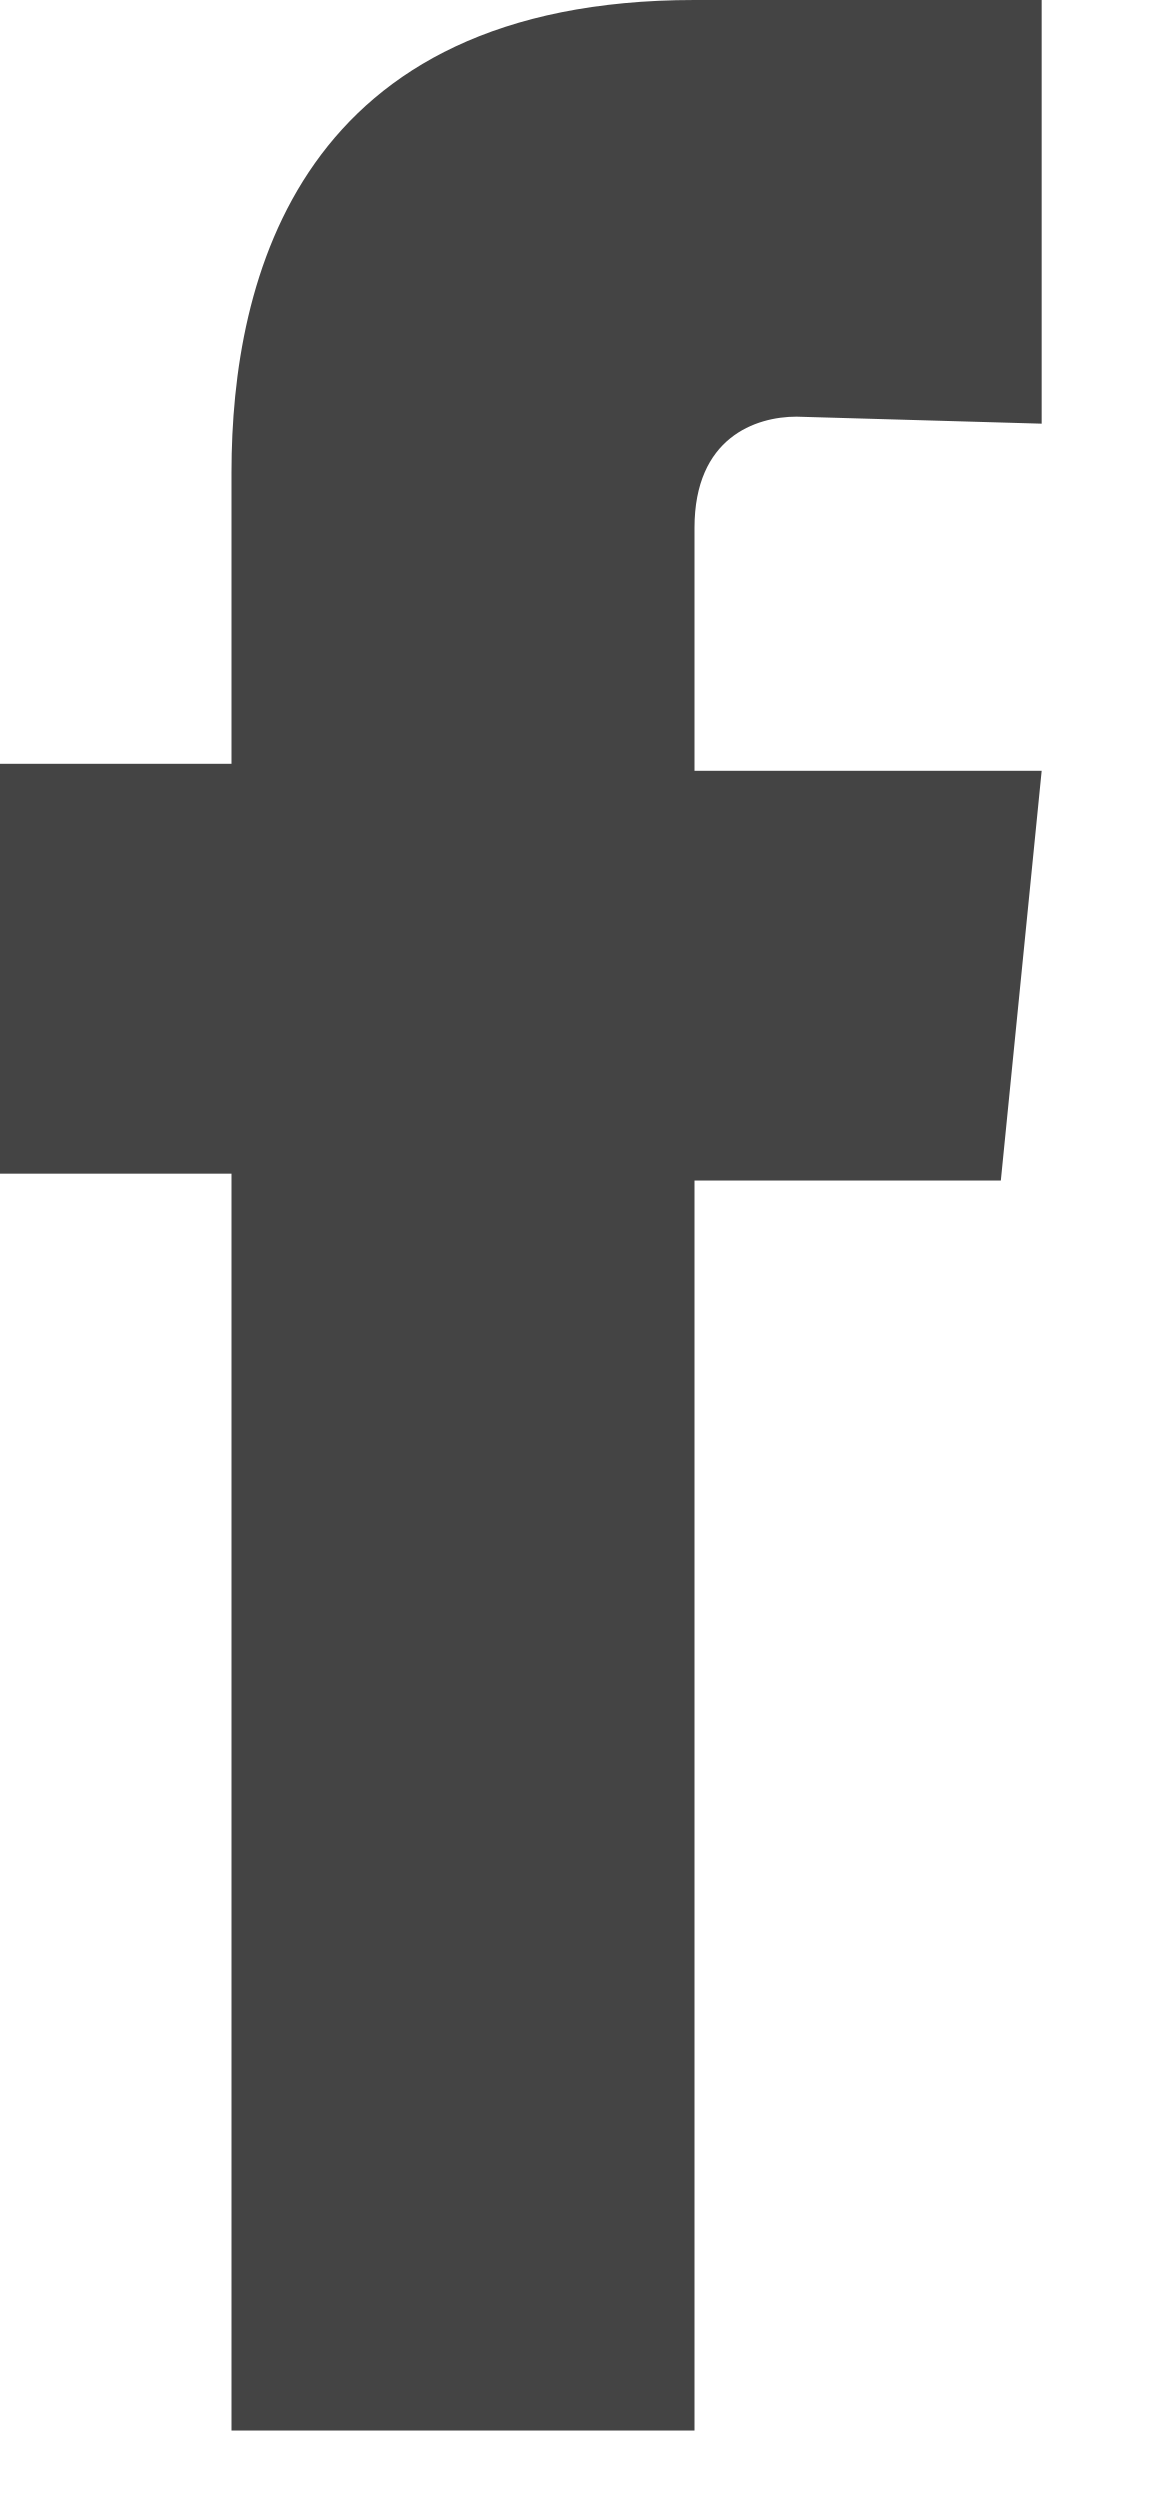
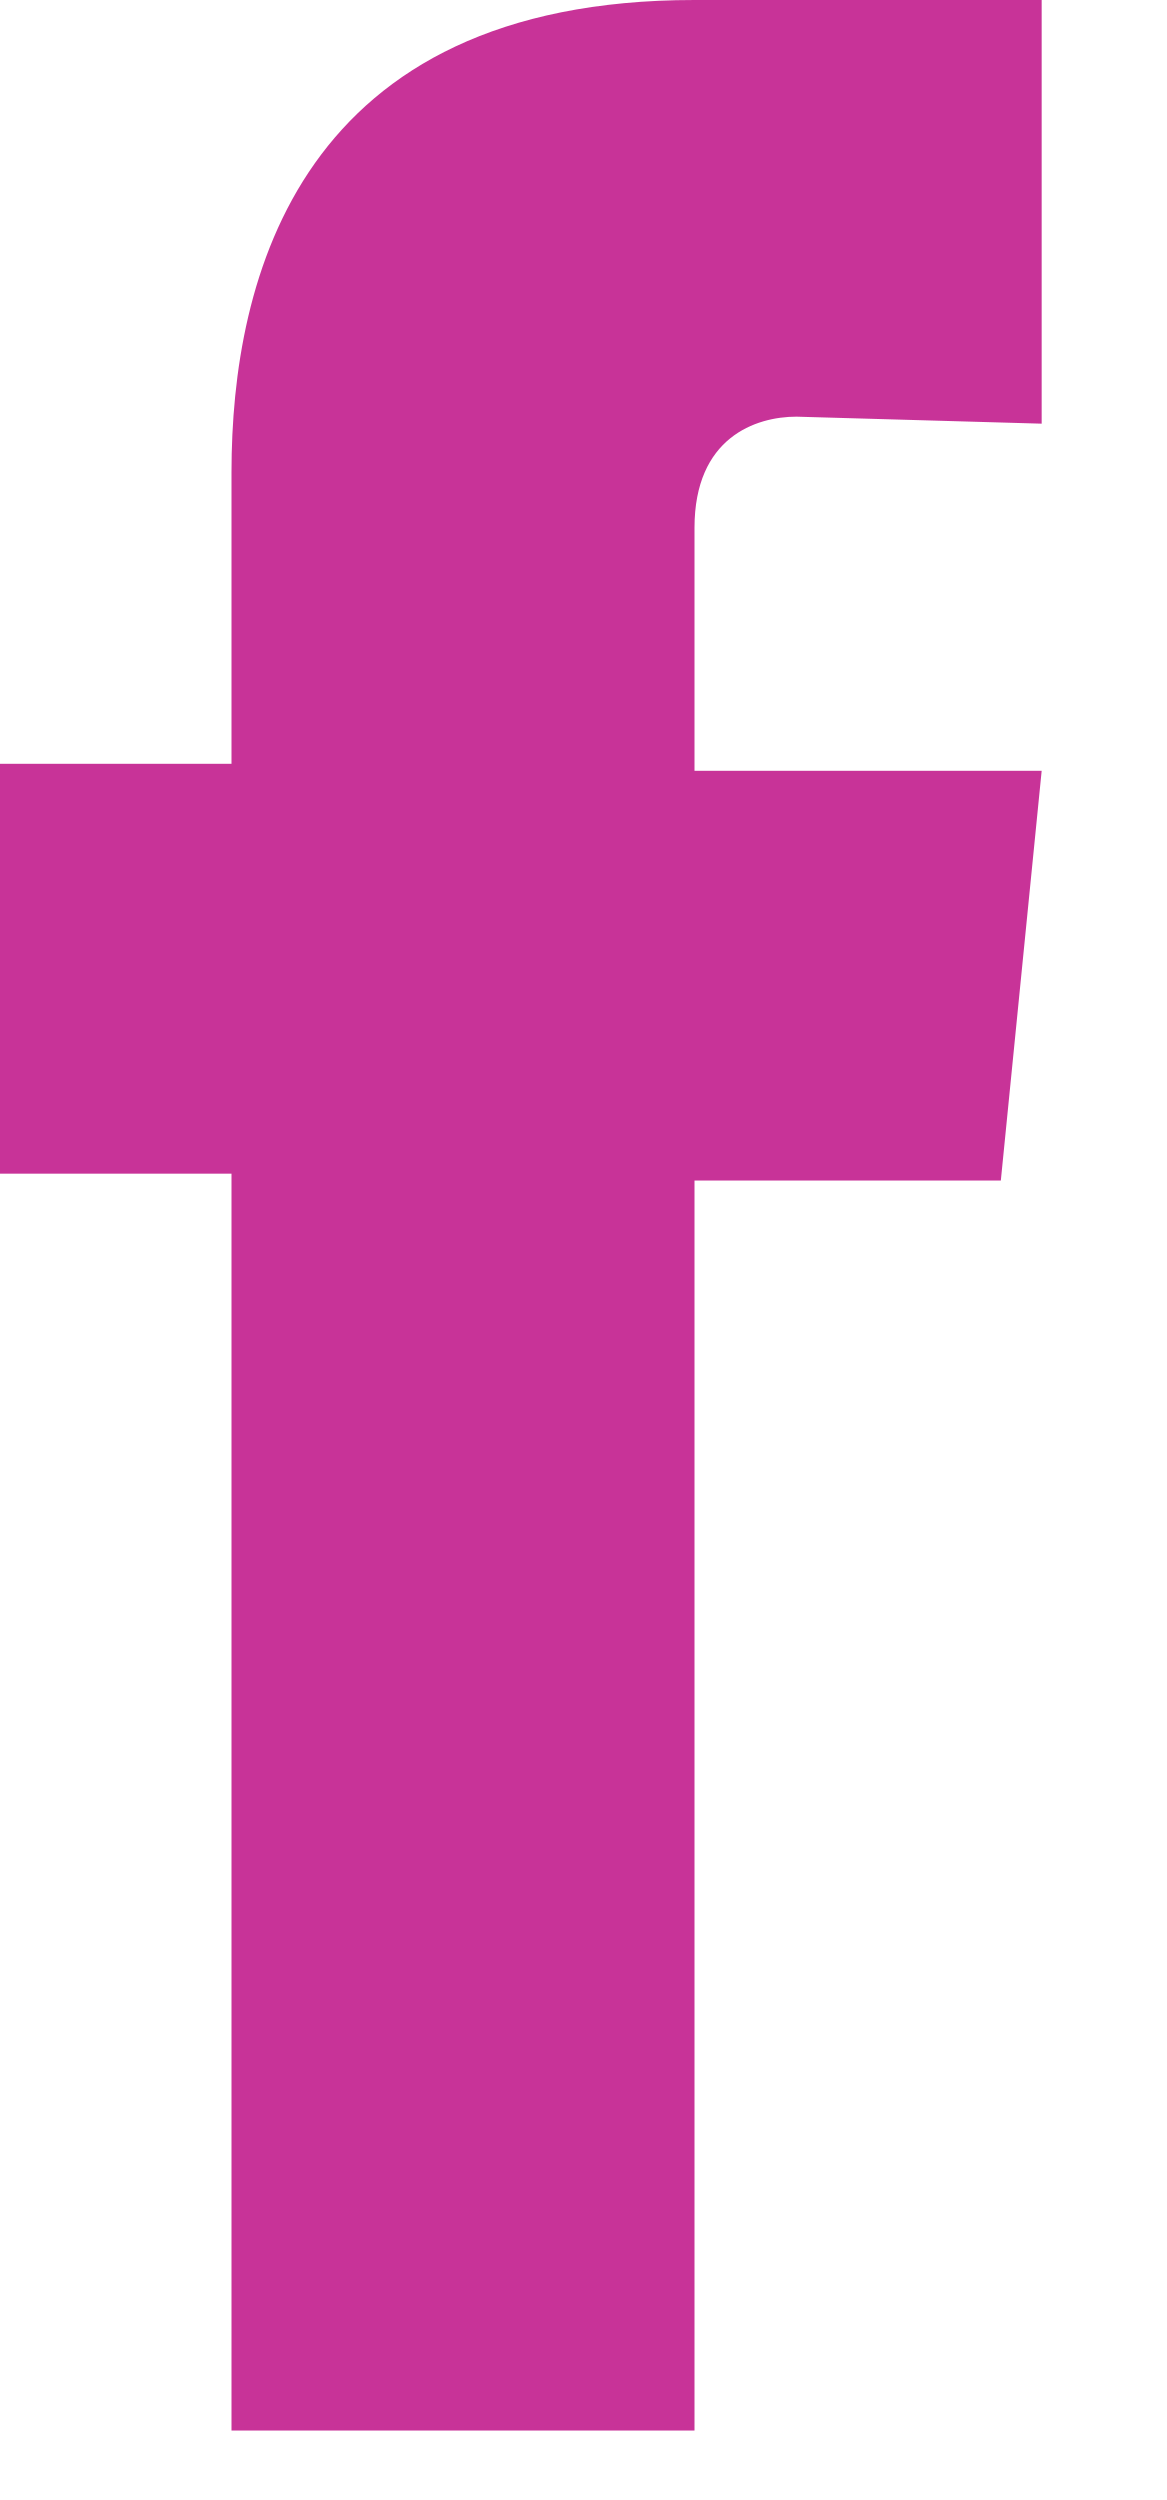
<svg xmlns="http://www.w3.org/2000/svg" width="7" height="15" viewBox="0 0 7 15" fill="none">
-   <path fill-rule="evenodd" clip-rule="evenodd" d="M1.389 14.583C1.908 14.583 3.676 14.583 4.167 14.583V7.083H6.005L6.25 4.625H4.167V3.167C4.167 2.625 4.534 2.5 4.779 2.5L6.25 2.542V0H4.167C1.797 0 1.389 1.667 1.389 2.833V4.583H0V7.042H1.389V14.583Z" fill="#444444" />
+   <path fill-rule="evenodd" clip-rule="evenodd" d="M1.389 14.583C1.908 14.583 3.676 14.583 4.167 14.583V7.083H6.005L6.25 4.625H4.167V3.167C4.167 2.625 4.534 2.5 4.779 2.5L6.25 2.542V0H4.167C1.797 0 1.389 1.667 1.389 2.833V4.583H0V7.042H1.389V14.583Z" fill="#C83398" />
</svg>
